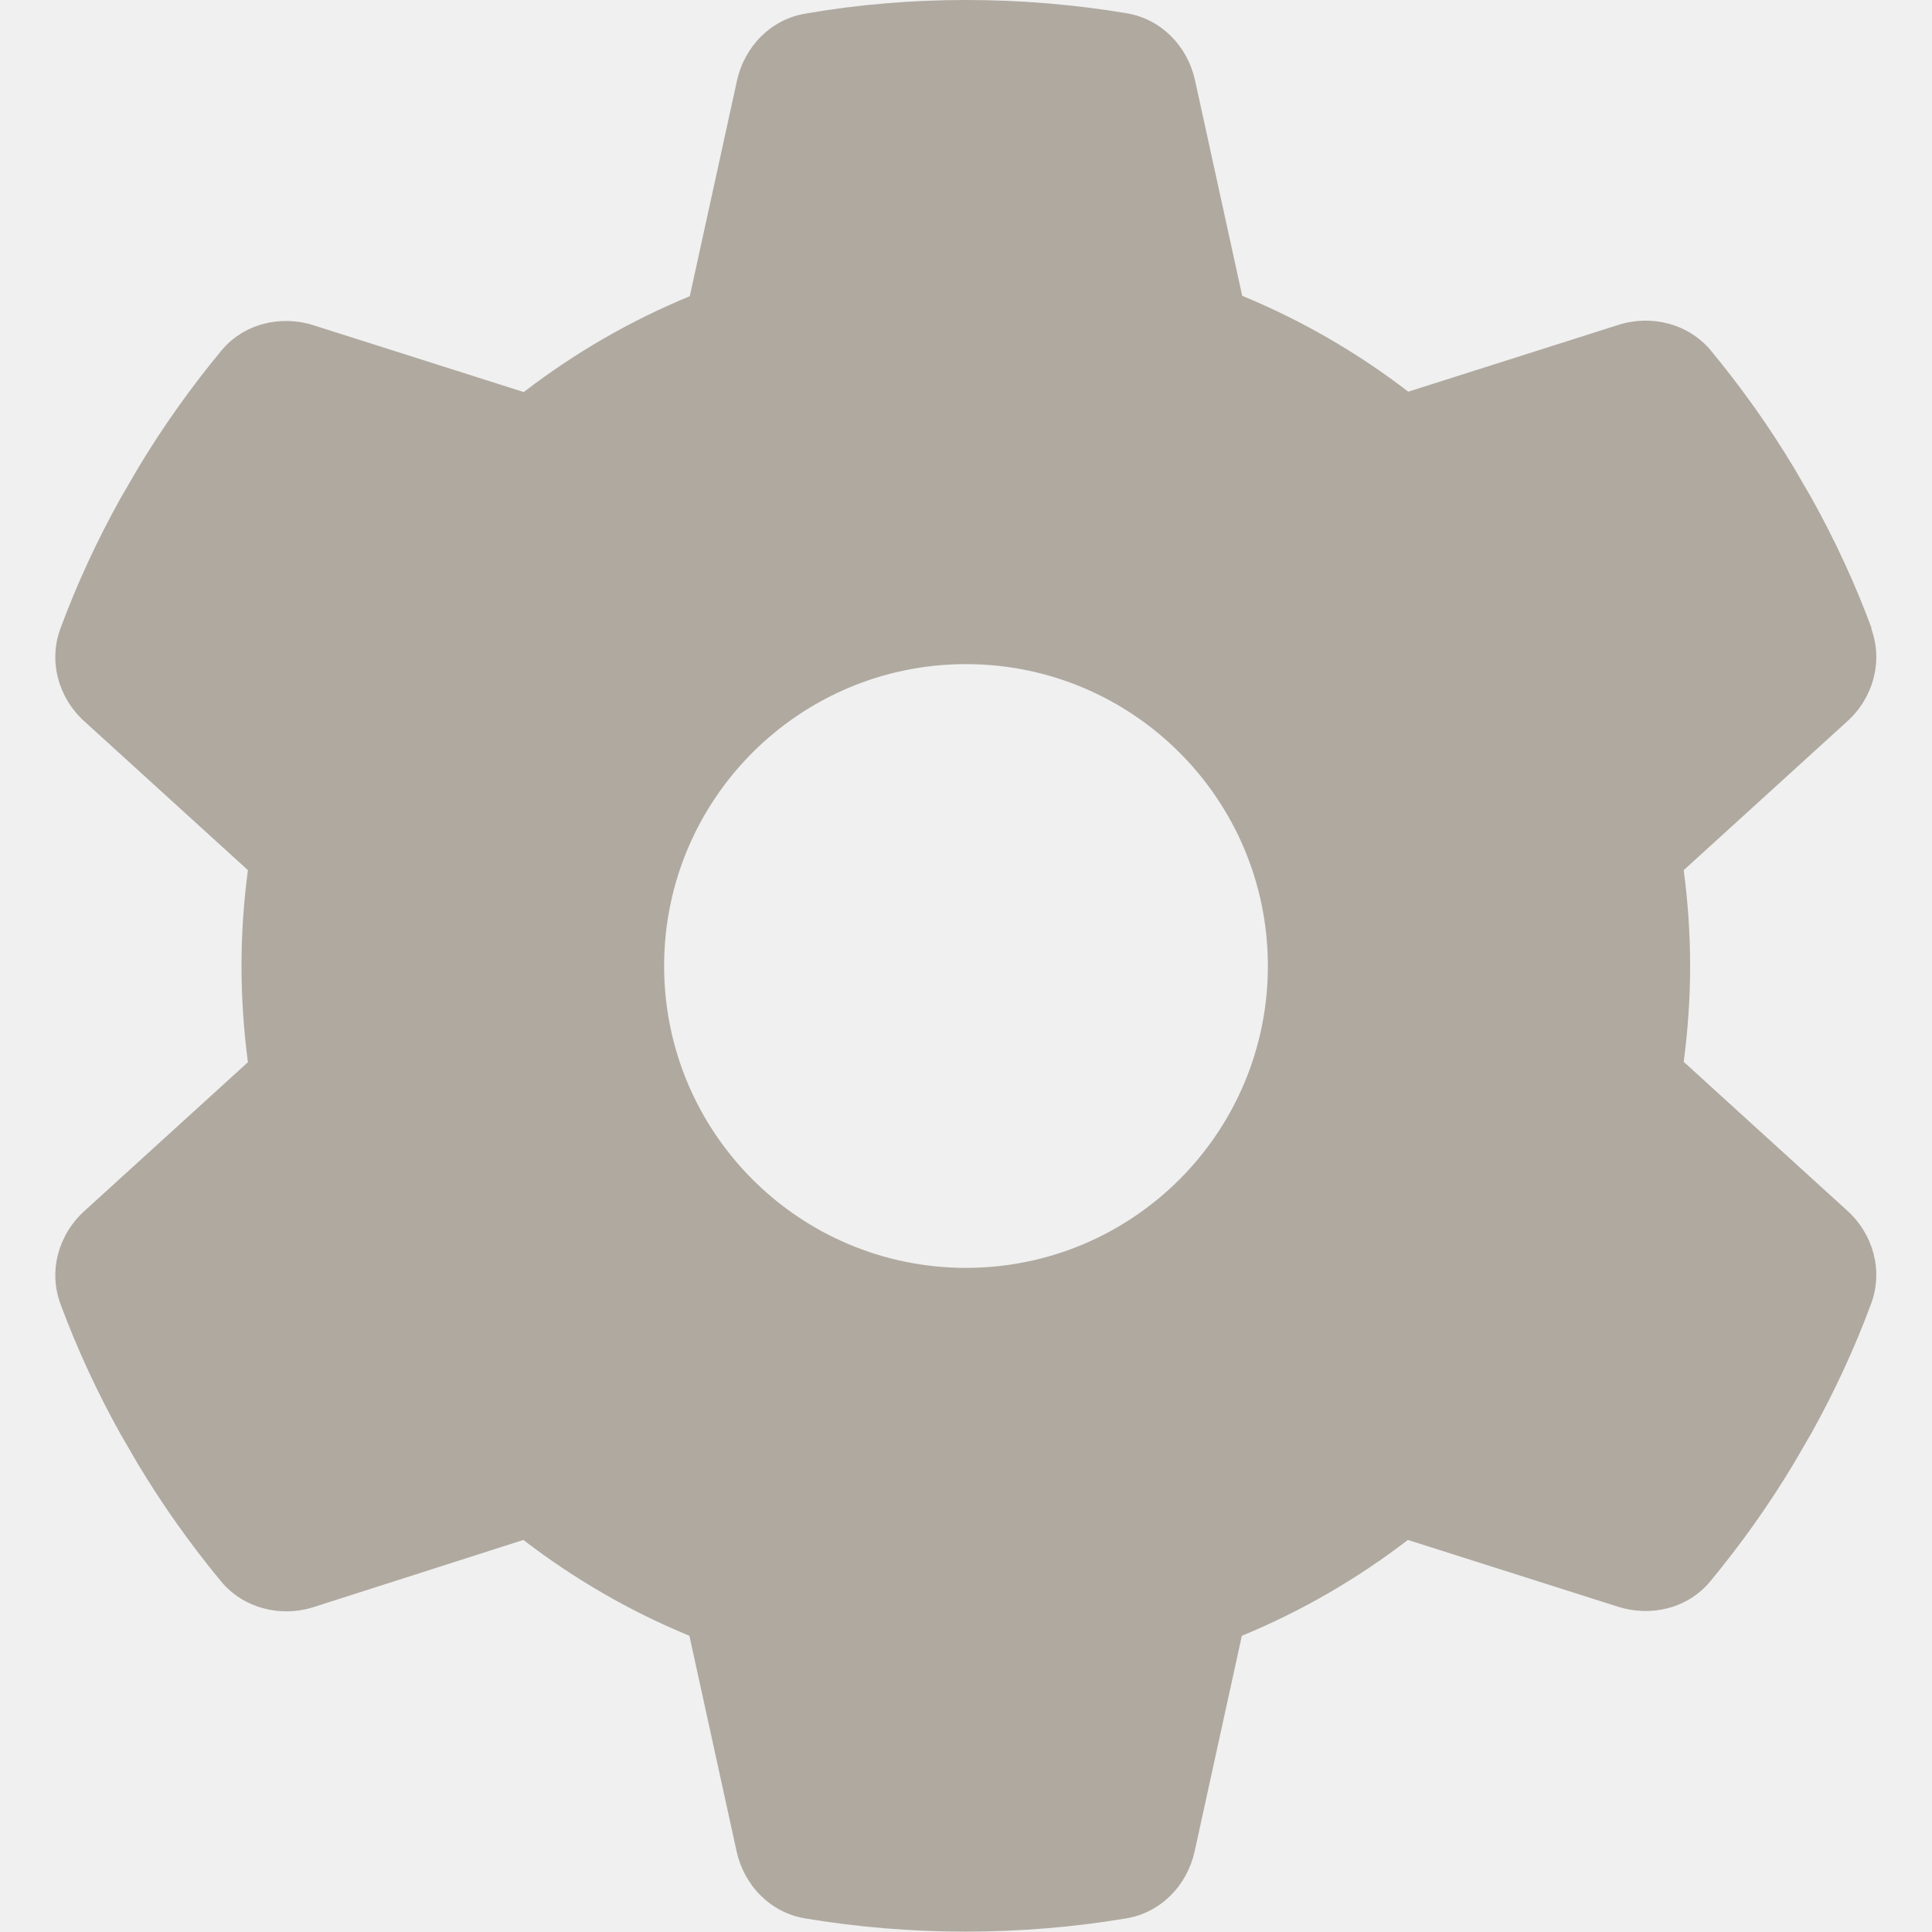
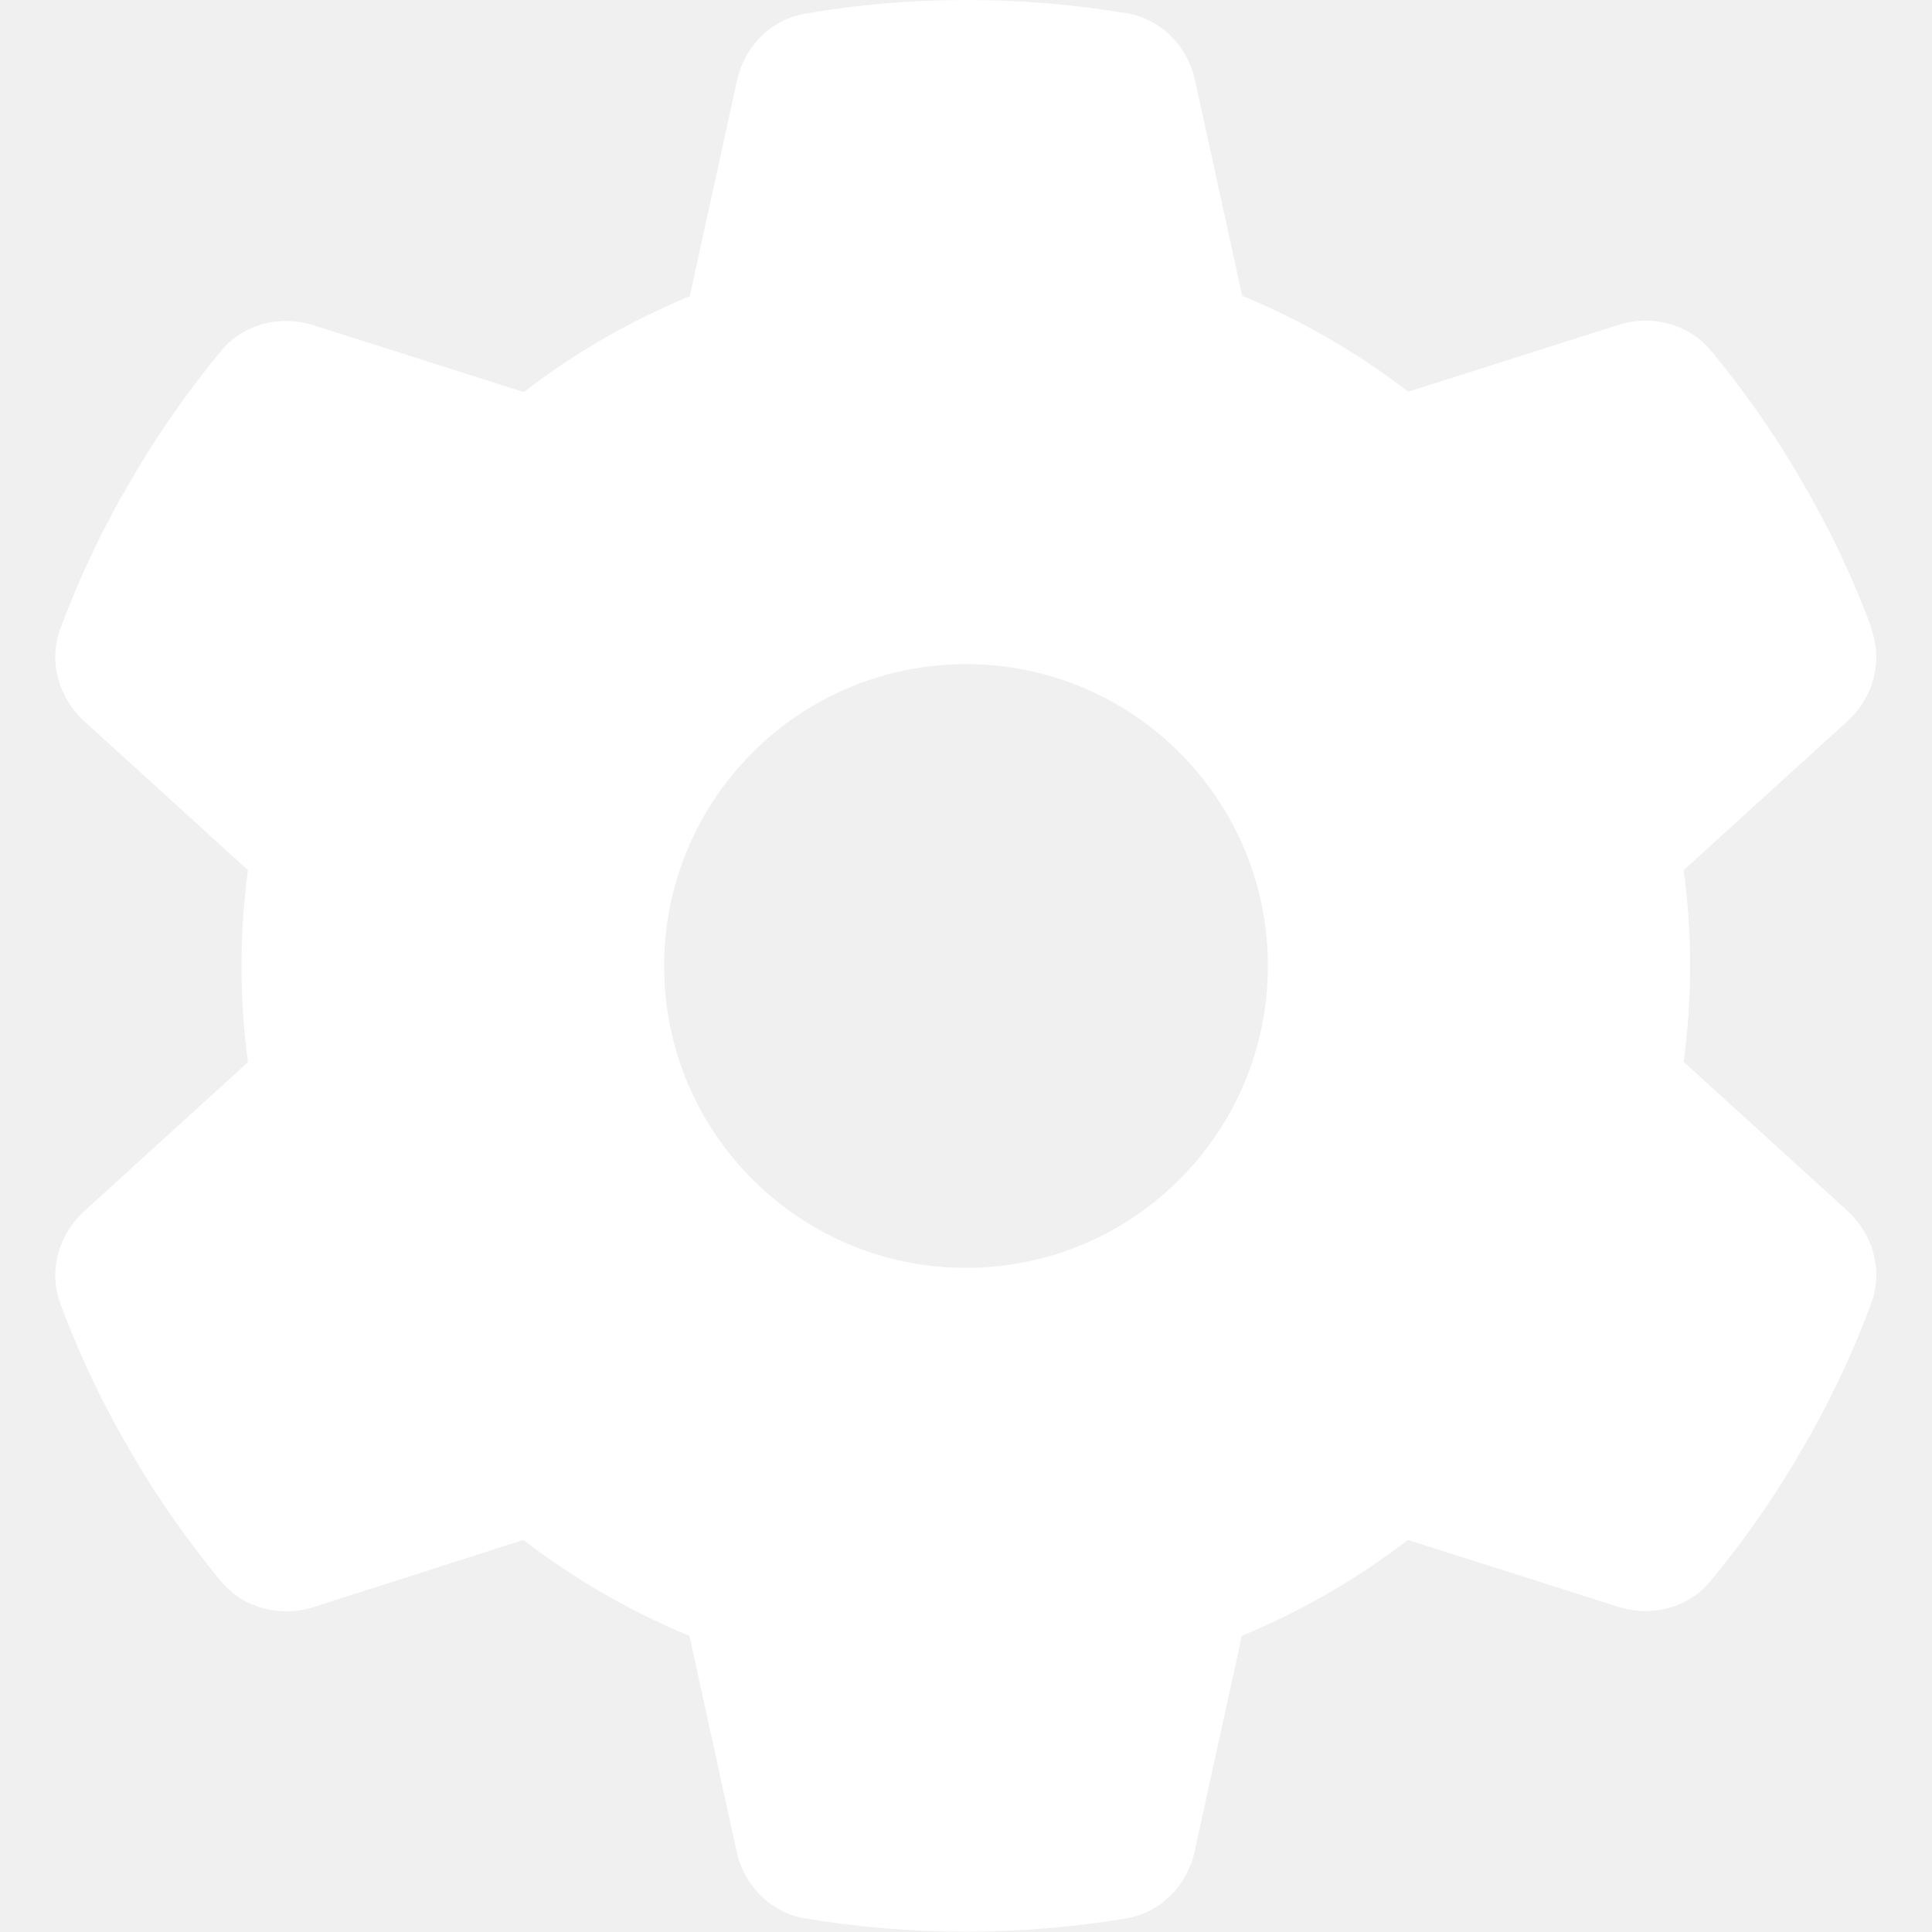
<svg xmlns="http://www.w3.org/2000/svg" viewBox="0 0 512 512">
-   <path fill="#AFA9A0" d="M495.9 166.6c3.2 8.7 .5 18.4-6.4 24.6l-43.3 39.4c1.1 8.3 1.7 16.8 1.7 25.4s-.6 17.1-1.7 25.4l43.3 39.4c6.9 6.2 9.6 15.9 6.4 24.6c-4.4 11.9-9.7 23.3-15.8 34.3l-4.7 8.1c-6.6 11-14 21.4-22.1 31.2c-5.9 7.2-15.7 9.6-24.5 6.8l-55.7-17.7c-13.4 10.3-28.2 18.9-44 25.4l-12.5 57.1c-2 9.1-9 16.3-18.2 17.8c-13.8 2.3-28 3.5-42.5 3.5s-28.7-1.2-42.5-3.5c-9.2-1.5-16.2-8.7-18.2-17.8l-12.5-57.1c-15.8-6.5-30.6-15.1-44-25.4L83.1 425.9c-8.8 2.8-18.6 .3-24.5-6.8c-8.1-9.8-15.5-20.2-22.1-31.2l-4.7-8.1c-6.1-11-11.4-22.4-15.8-34.3c-3.2-8.7-.5-18.4 6.4-24.6l43.3-39.4C64.6 273.1 64 264.6 64 256s.6-17.1 1.7-25.4L22.4 191.2c-6.9-6.2-9.6-15.9-6.4-24.6c4.4-11.9 9.7-23.3 15.8-34.3l4.7-8.1c6.6-11 14-21.4 22.1-31.2c5.9-7.2 15.7-9.6 24.5-6.8l55.7 17.7c13.4-10.3 28.2-18.9 44-25.4l12.5-57.1c2-9.1 9-16.3 18.2-17.8C227.3 1.2 241.5 0 256 0s28.7 1.2 42.5 3.5c9.2 1.5 16.2 8.7 18.2 17.8l12.5 57.1c15.8 6.5 30.6 15.1 44 25.4l55.7-17.7c8.8-2.8 18.6-.3 24.5 6.8c8.1 9.8 15.5 20.2 22.1 31.2l4.7 8.1c6.1 11 11.4 22.4 15.8 34.3zM256 336a80 80 0 1 0 0-160 80 80 0 1 0 0 160z" />
+   <path fill="#FFF" d="M495.9 166.6c3.2 8.7 .5 18.4-6.4 24.6l-43.3 39.4c1.1 8.3 1.7 16.8 1.7 25.4s-.6 17.1-1.7 25.4l43.3 39.4c6.9 6.2 9.6 15.9 6.4 24.6c-4.4 11.9-9.7 23.3-15.8 34.3l-4.7 8.1c-6.6 11-14 21.4-22.1 31.2c-5.9 7.2-15.7 9.6-24.5 6.8l-55.7-17.7c-13.4 10.3-28.2 18.9-44 25.4l-12.5 57.1c-2 9.1-9 16.3-18.2 17.8c-13.8 2.3-28 3.5-42.5 3.5s-28.7-1.2-42.5-3.5c-9.2-1.5-16.2-8.7-18.2-17.8l-12.5-57.1c-15.8-6.5-30.6-15.1-44-25.4L83.1 425.9c-8.8 2.8-18.6 .3-24.5-6.8c-8.1-9.8-15.5-20.2-22.1-31.2l-4.7-8.1c-6.1-11-11.4-22.4-15.8-34.3c-3.2-8.7-.5-18.4 6.4-24.6l43.3-39.4C64.6 273.1 64 264.6 64 256s.6-17.1 1.7-25.4L22.4 191.2c-6.9-6.2-9.6-15.9-6.4-24.6c4.4-11.9 9.7-23.3 15.8-34.3l4.7-8.1c6.6-11 14-21.4 22.1-31.2c5.9-7.2 15.7-9.6 24.5-6.8l55.7 17.7c13.4-10.3 28.2-18.9 44-25.4l12.5-57.1c2-9.1 9-16.3 18.2-17.8C227.3 1.2 241.5 0 256 0s28.7 1.2 42.5 3.5c9.2 1.5 16.2 8.7 18.2 17.8l12.5 57.1c15.8 6.5 30.6 15.1 44 25.4l55.7-17.7c8.8-2.8 18.6-.3 24.5 6.8c8.1 9.8 15.5 20.2 22.1 31.2l4.7 8.1c6.1 11 11.4 22.4 15.8 34.3zM256 336a80 80 0 1 0 0-160 80 80 0 1 0 0 160z" />
</svg>
